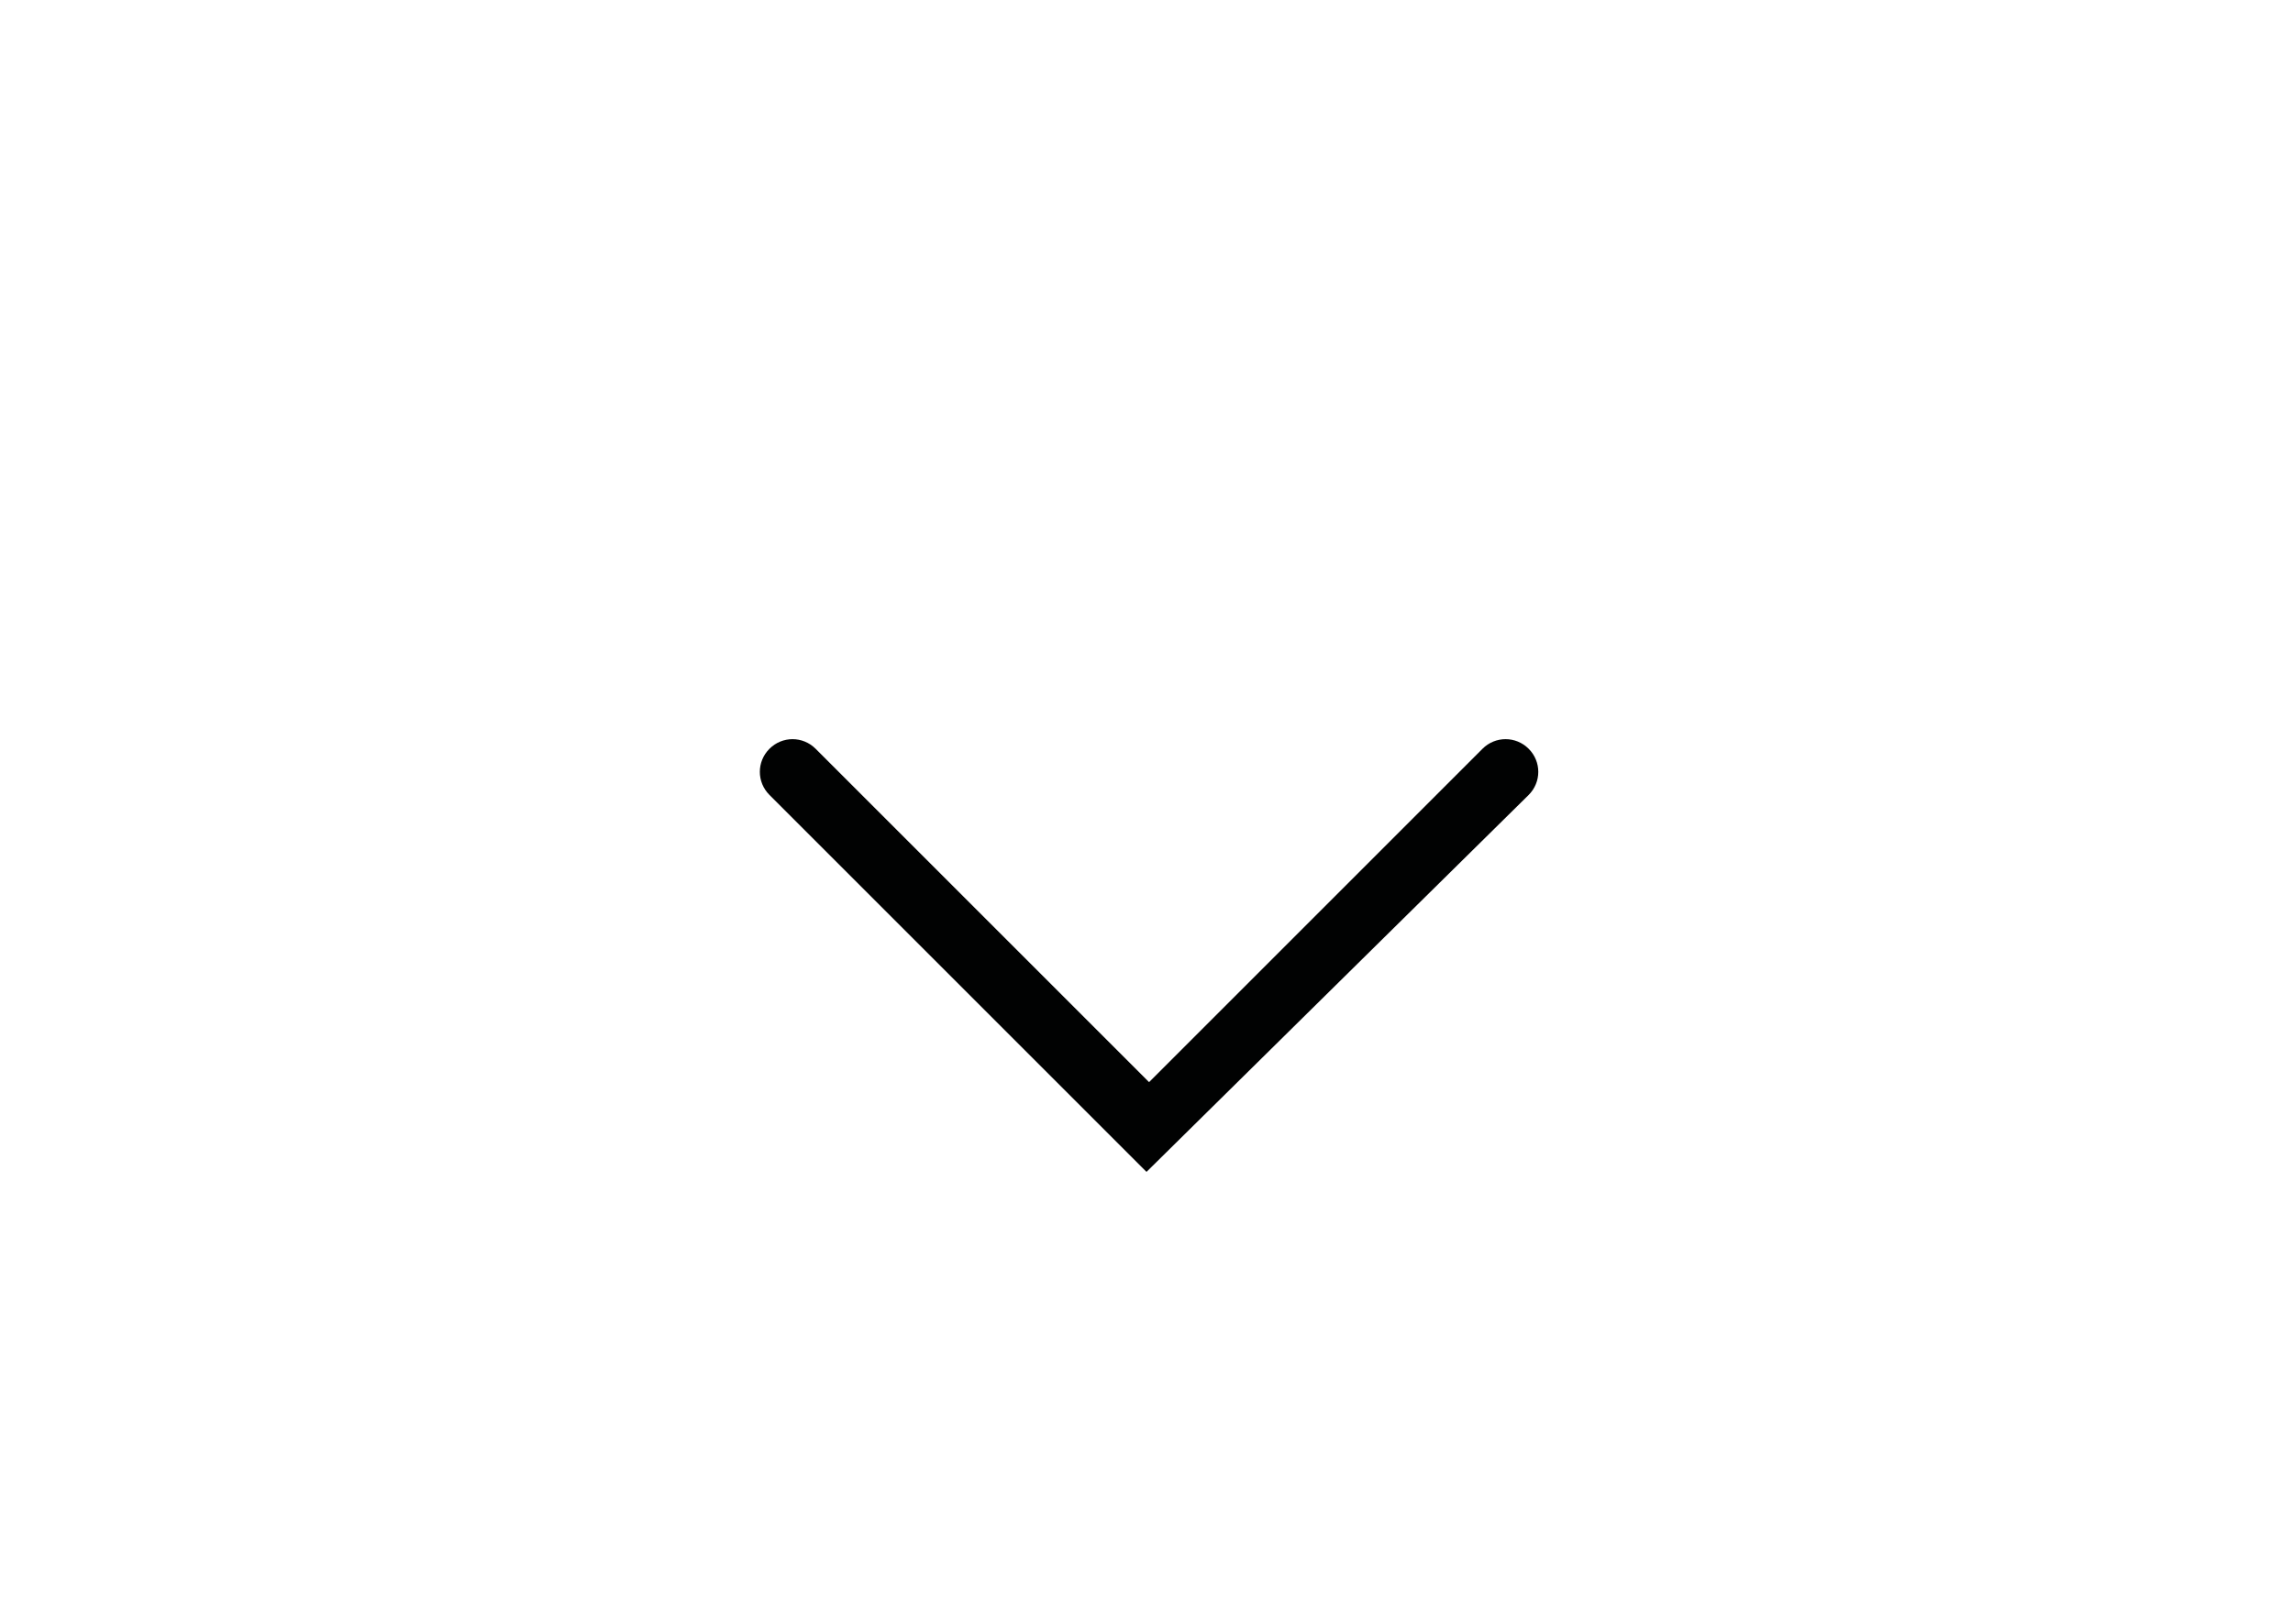
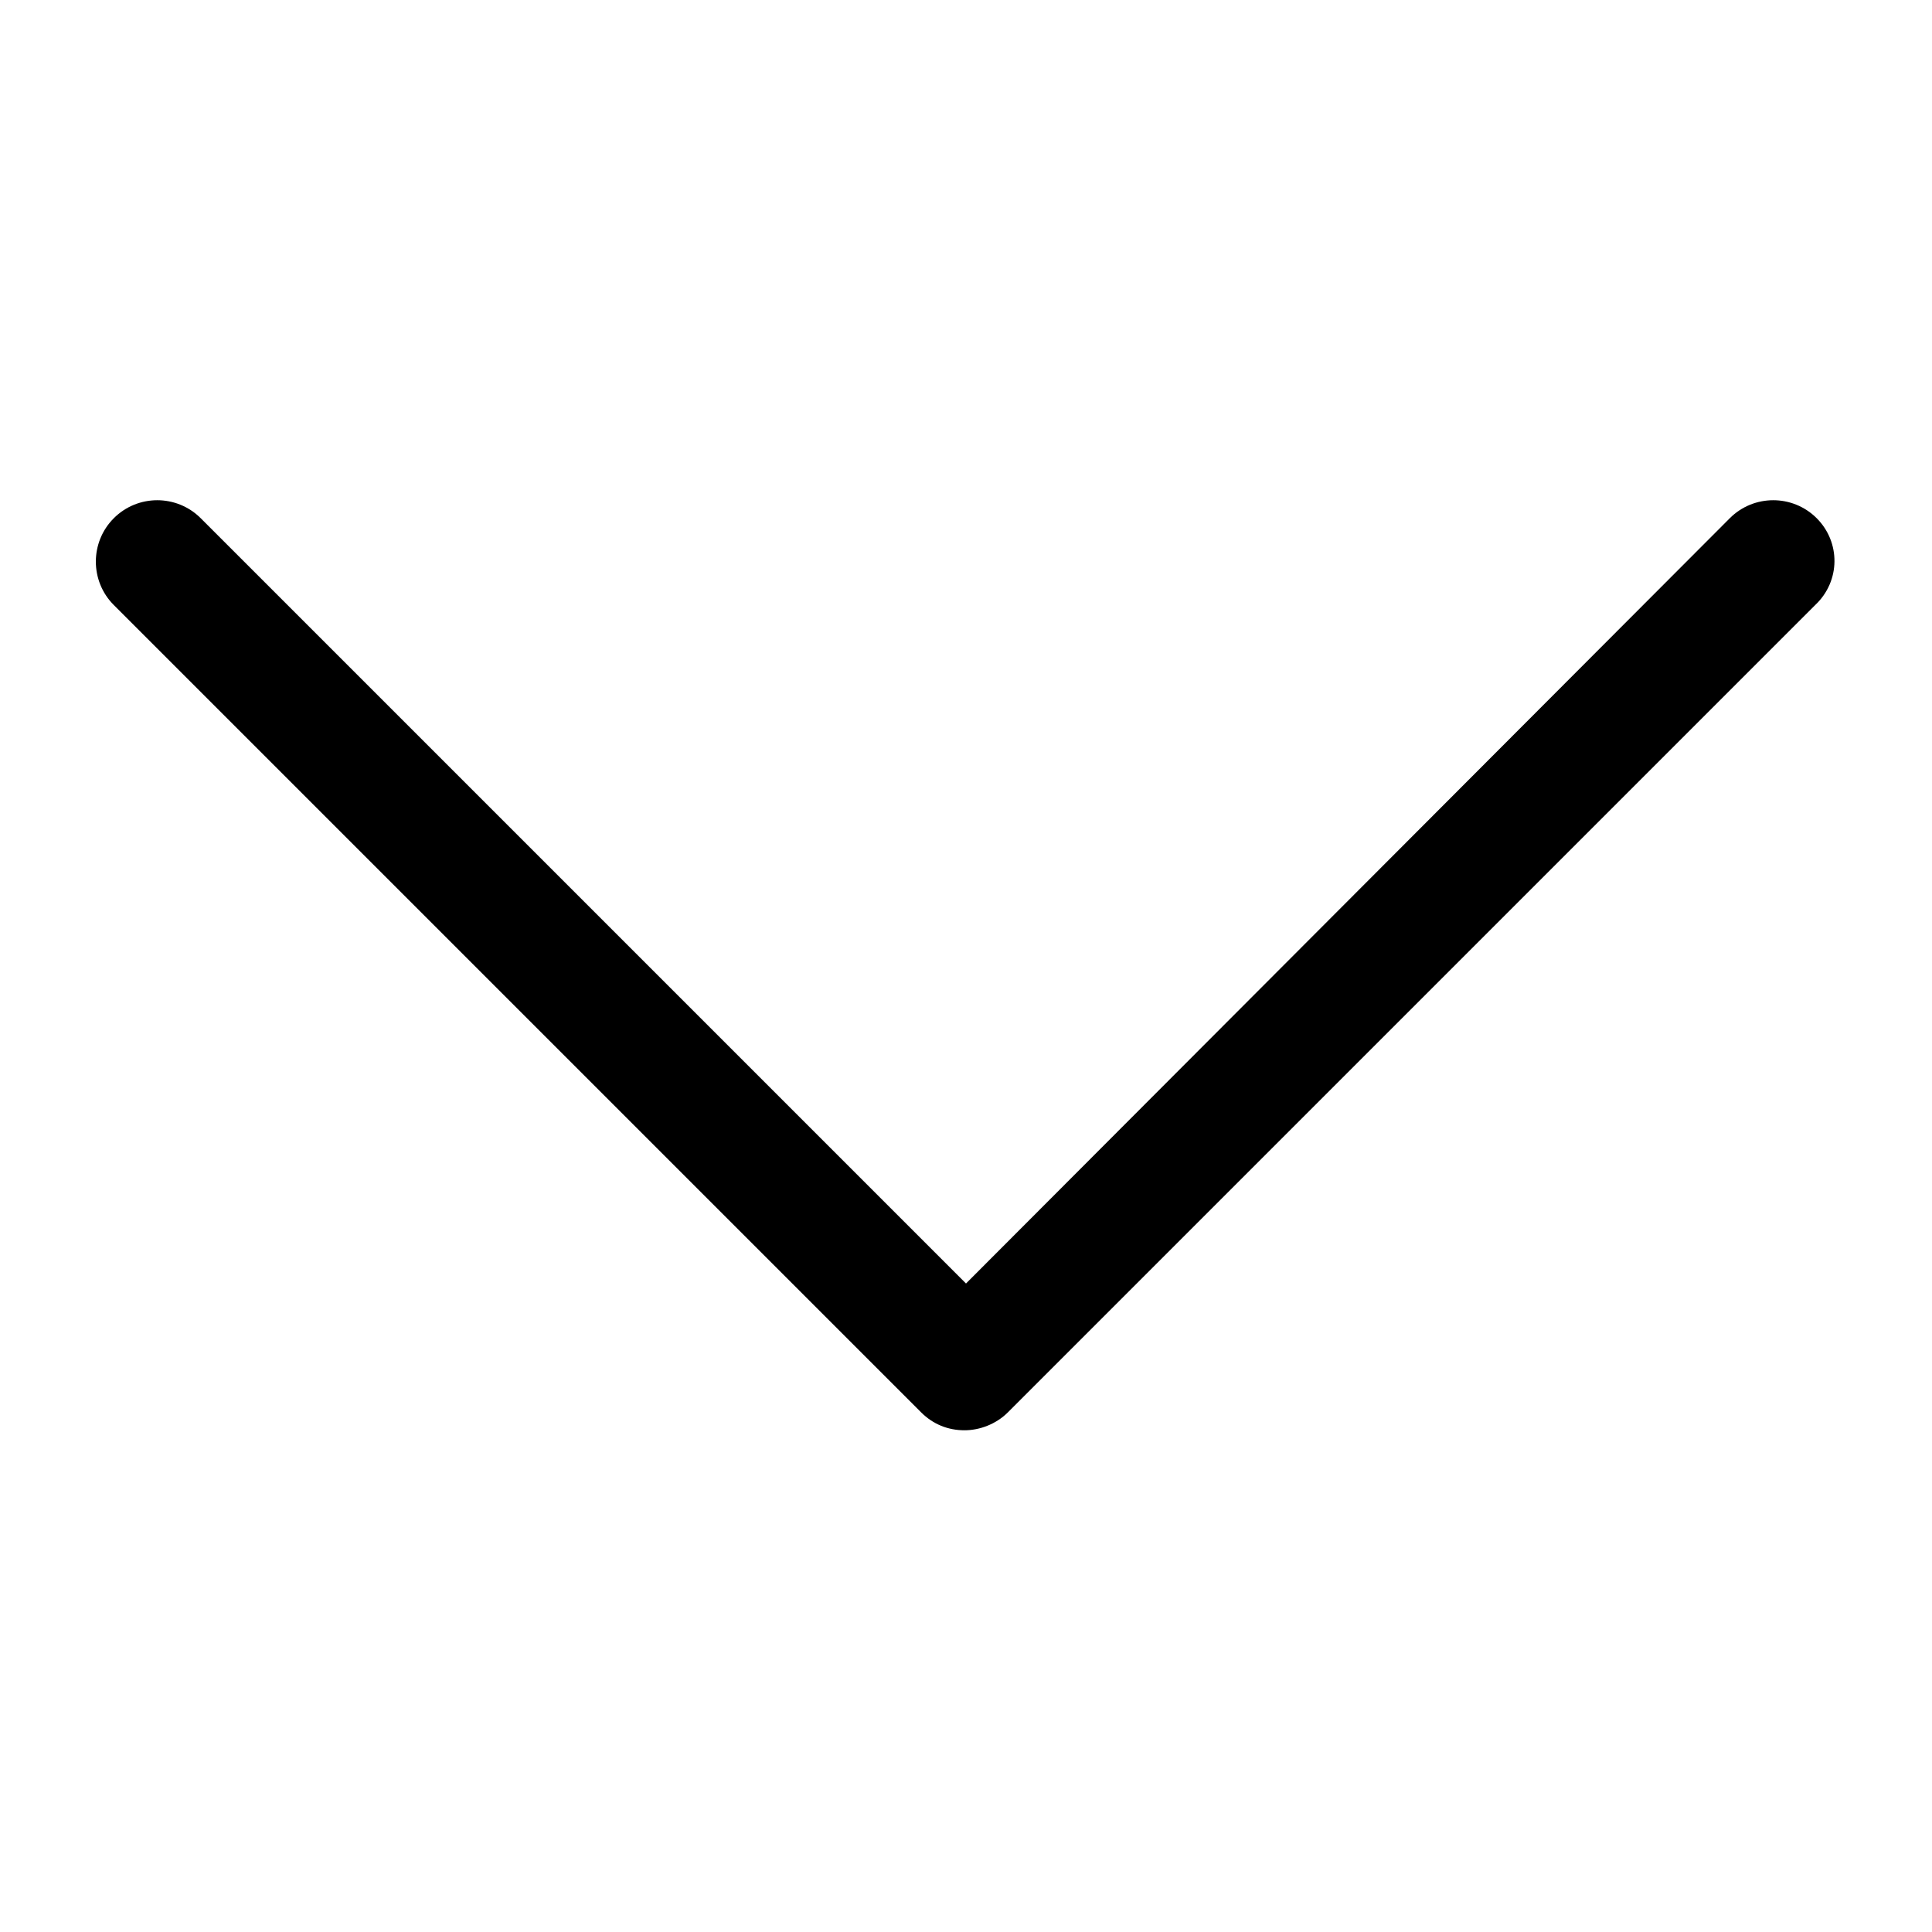
- <svg xmlns="http://www.w3.org/2000/svg" version="1.1" id="Layer_1" x="0px" y="0px" viewBox="0 0 89.4 63.3" style="enable-background:new 0 0 89.4 63.3;" xml:space="preserve">
-   <style type="text/css">
- 	.st0{fill:#010202;}
- </style>
+ <svg xmlns="http://www.w3.org/2000/svg" version="1.1" viewBox="0 0 129 129" enable-background="new 0 0 129 129">
  <g>
-     <path class="st0" d="M44.7,45.7L30,31c-0.5-0.5-0.5-1.3,0-1.8s1.3-0.5,1.8,0l13,13l13-13c0.5-0.5,1.3-0.5,1.8,0s0.5,1.3,0,1.8   L44.7,45.7z" />
+     <path d="m121.3,34.6c-1.6-1.6-4.2-1.6-5.8,0l-51,51.1-51.1-51.1c-1.6-1.6-4.2-1.6-5.8,0-1.6,1.6-1.6,4.2 0,5.8l53.9,53.9c0.8,0.8 1.8,1.2 2.9,1.2 1,0 2.1-0.4 2.9-1.2l53.9-53.9c1.7-1.6 1.7-4.2 0.1-5.8z" />
  </g>
</svg>
